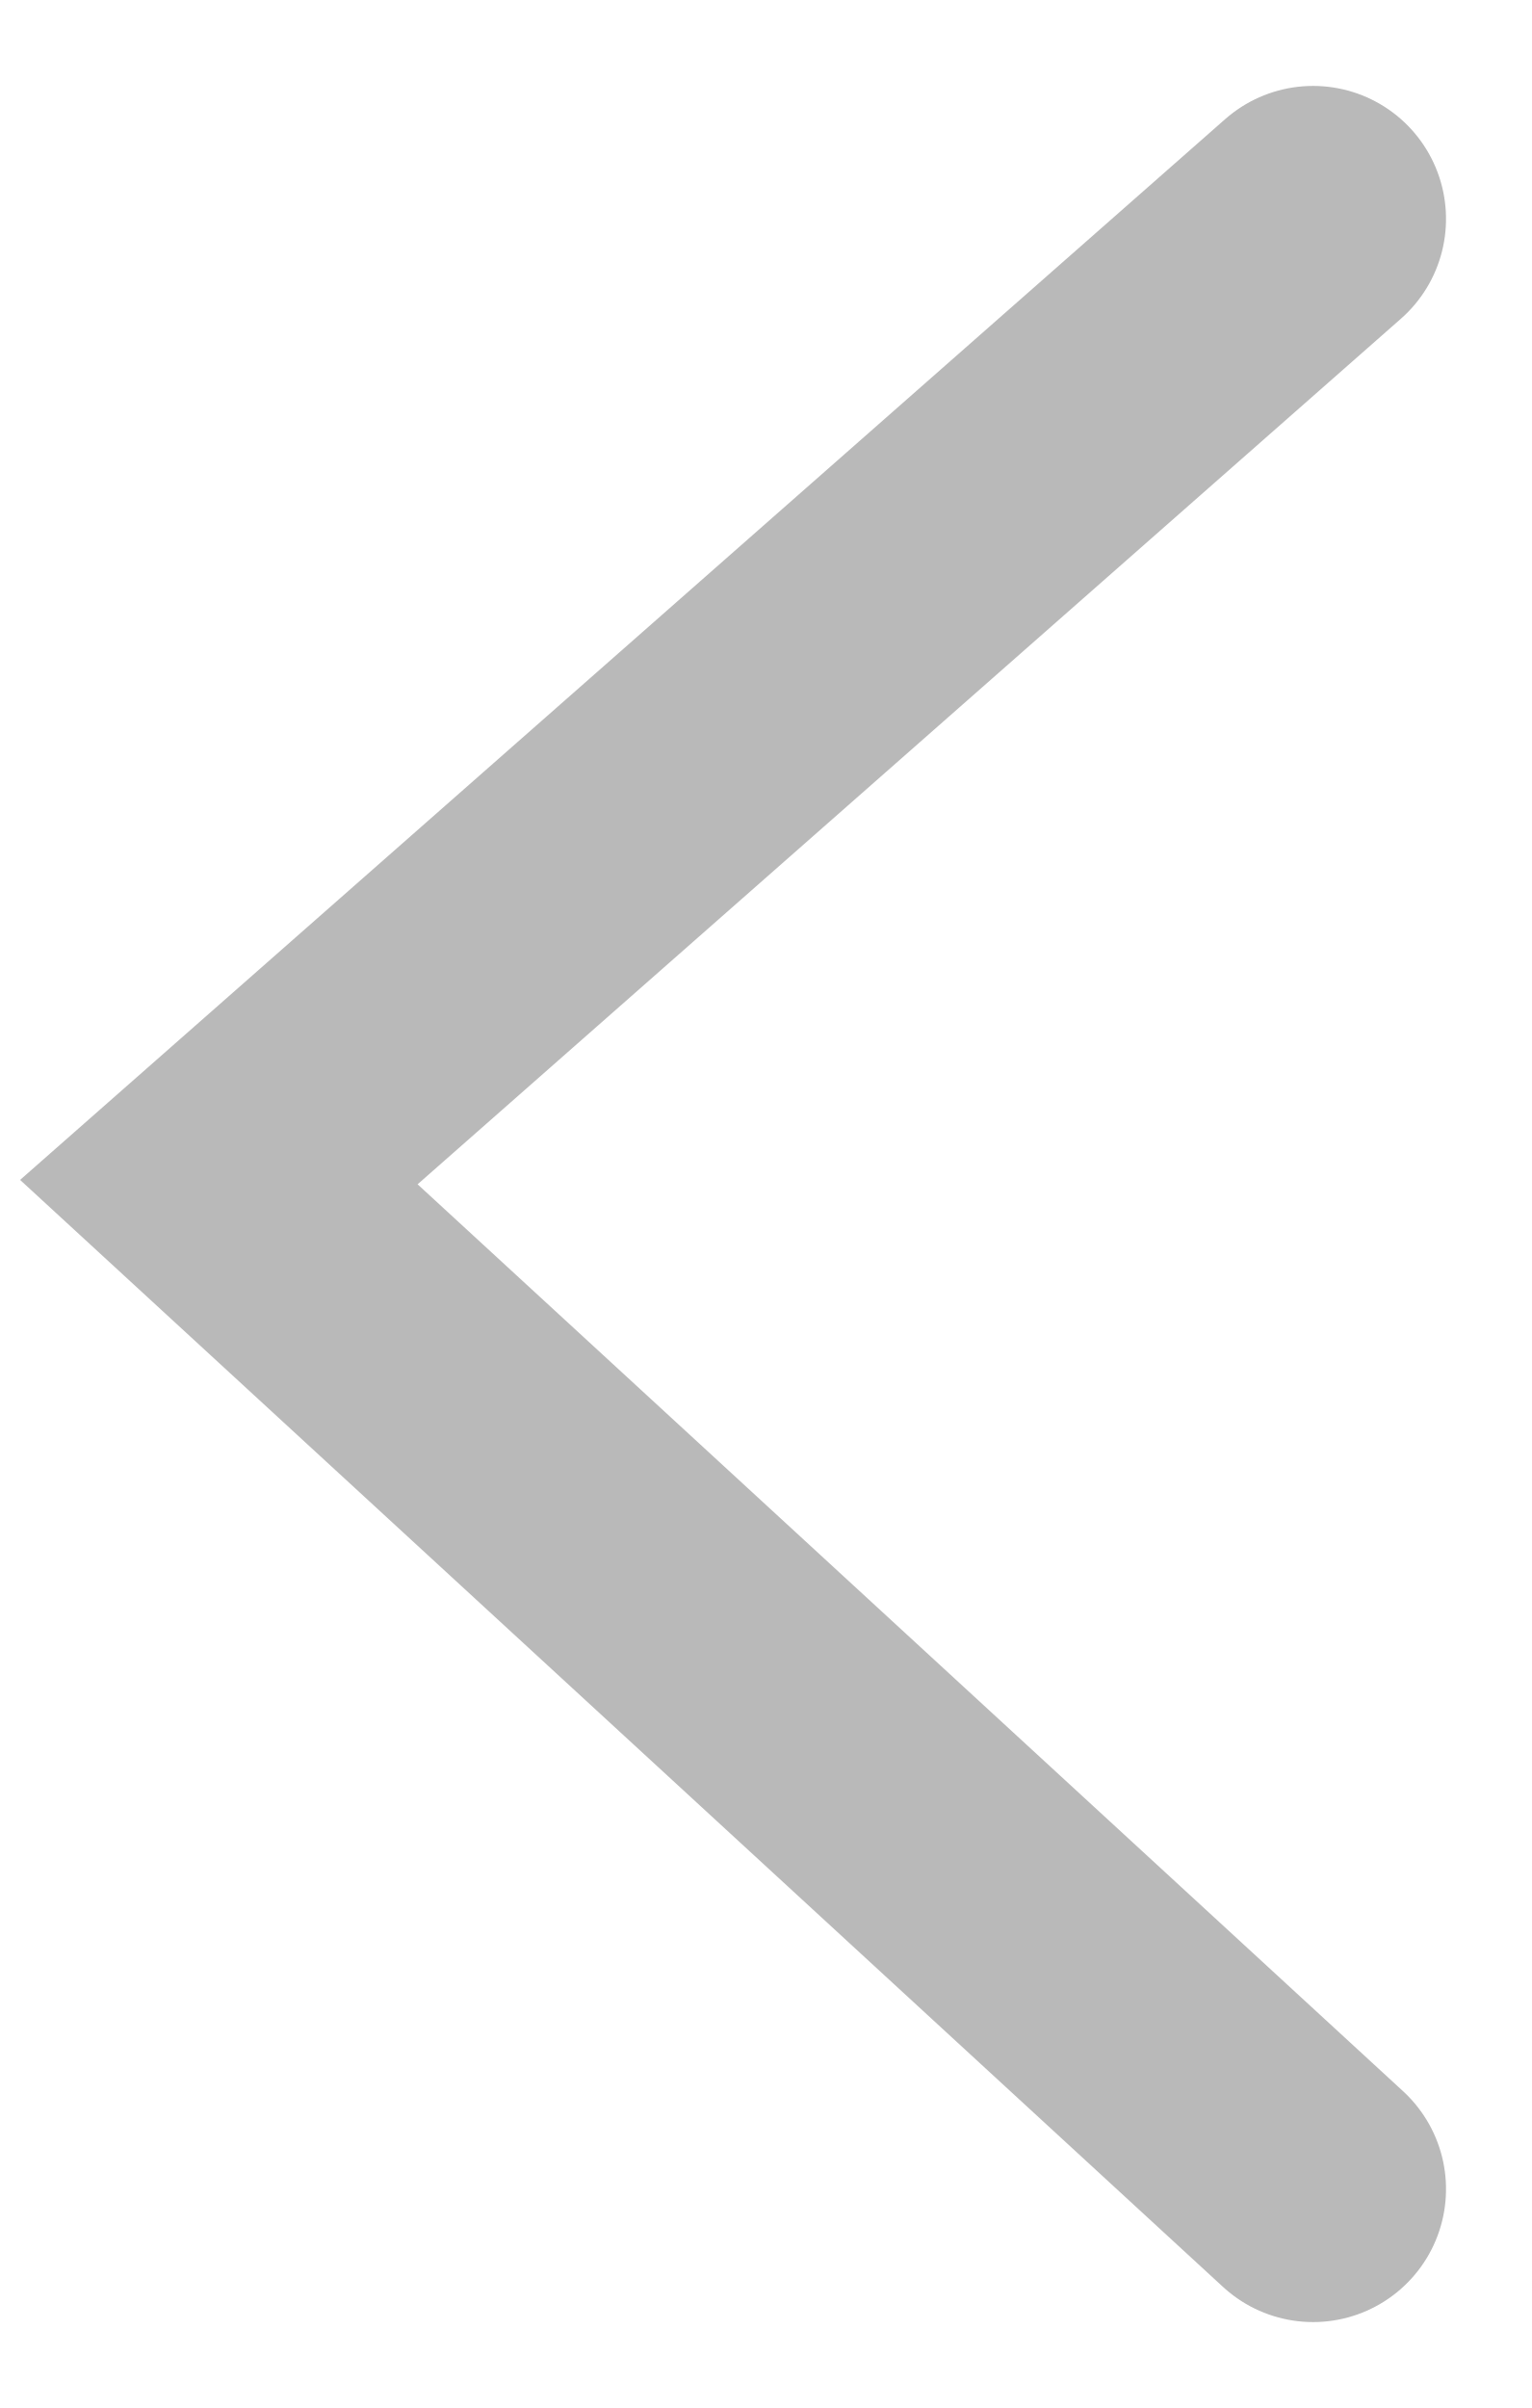
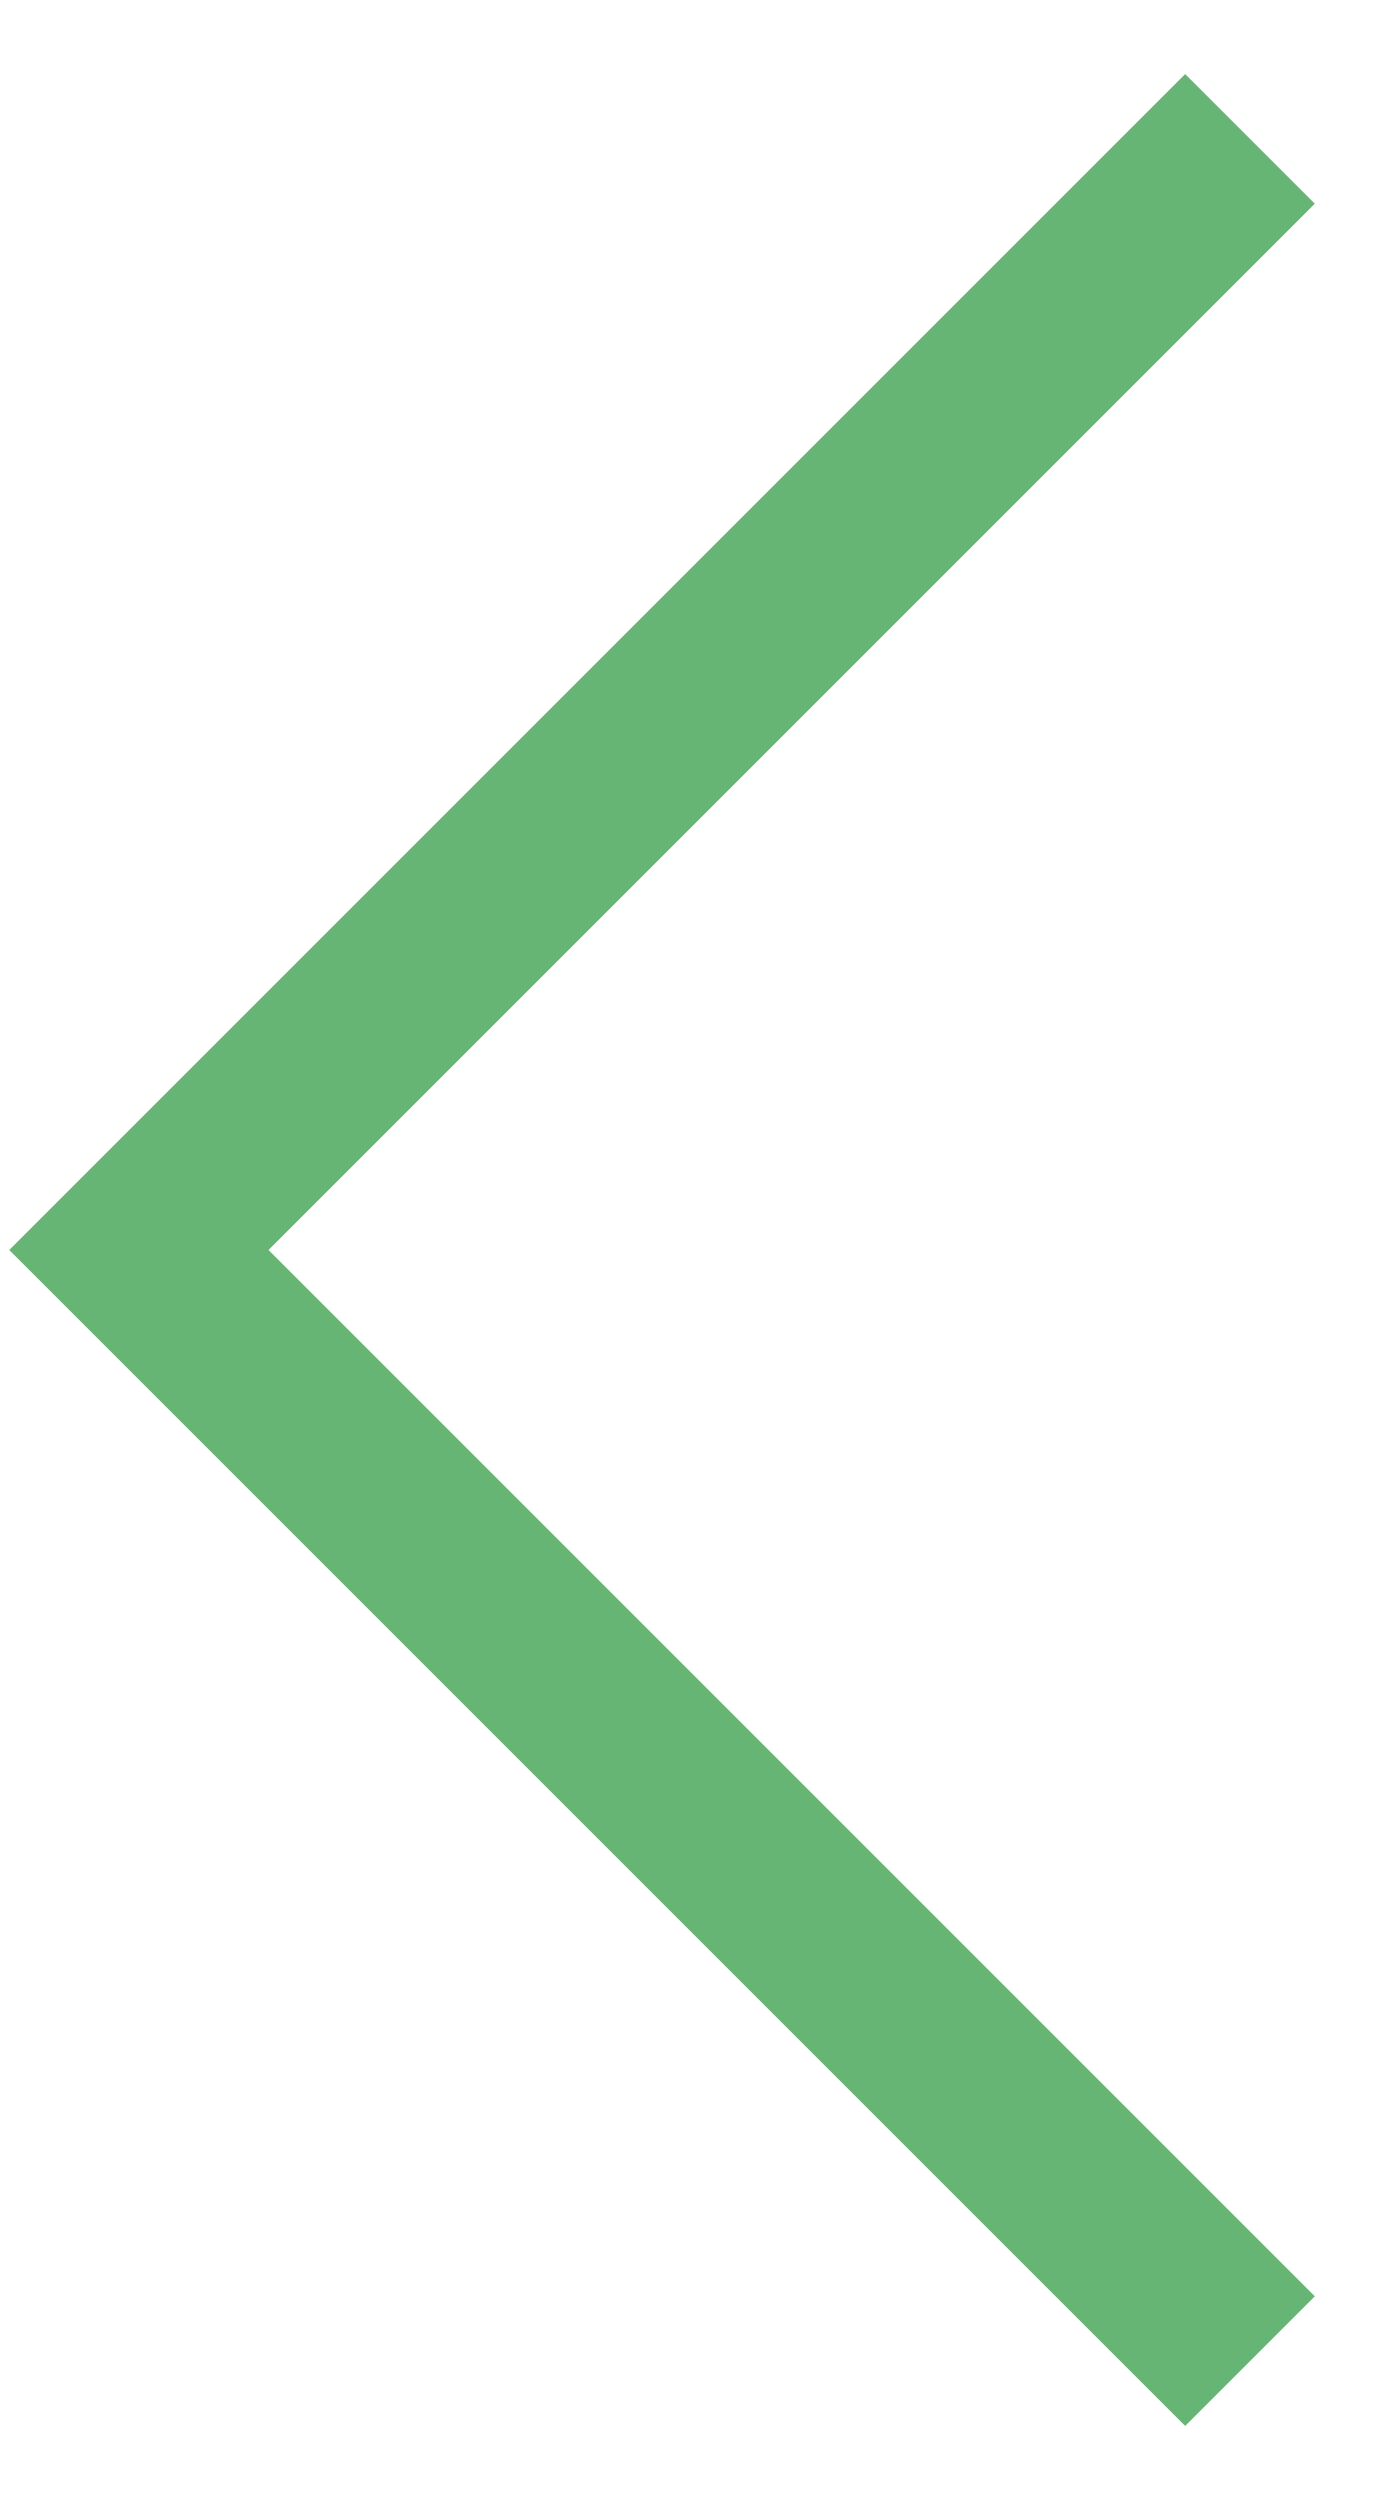
- <svg xmlns="http://www.w3.org/2000/svg" width="7px" height="11px" viewBox="0 0 7 11" version="1.1">
+ <svg xmlns="http://www.w3.org/2000/svg" width="10px" height="18px" viewBox="0 0 10 18" version="1.1">
  <defs />
-   <g id="Page-1" stroke="none" stroke-width="1" fill="none" fill-rule="evenodd" stroke-linecap="round">
-     <g id="arrow-up" transform="translate(3.5, 5.5) rotate(-90) translate(-3.5, -5.5) translate(-1, 3)" stroke="#B9B9B9" stroke-width="1.215">
-       <polyline id="Shape" transform="translate(4.5, 2.5) rotate(-180) translate(-4.5, -2.5) " points="0 0 4.4 5 9 0" />
+   <g id="Правки-настроек" stroke="none" stroke-width="1" fill="none" fill-rule="evenodd">
+     <g id="Настройки-2" transform="translate(-445, -111)" stroke="#66B574" stroke-width="1.32">
+       <polyline id="Triangle" transform="translate(450, 120) rotate(-90) translate(-450, -120) " points="442 124 450 116 450 116 458 124" />
    </g>
  </g>
</svg>
